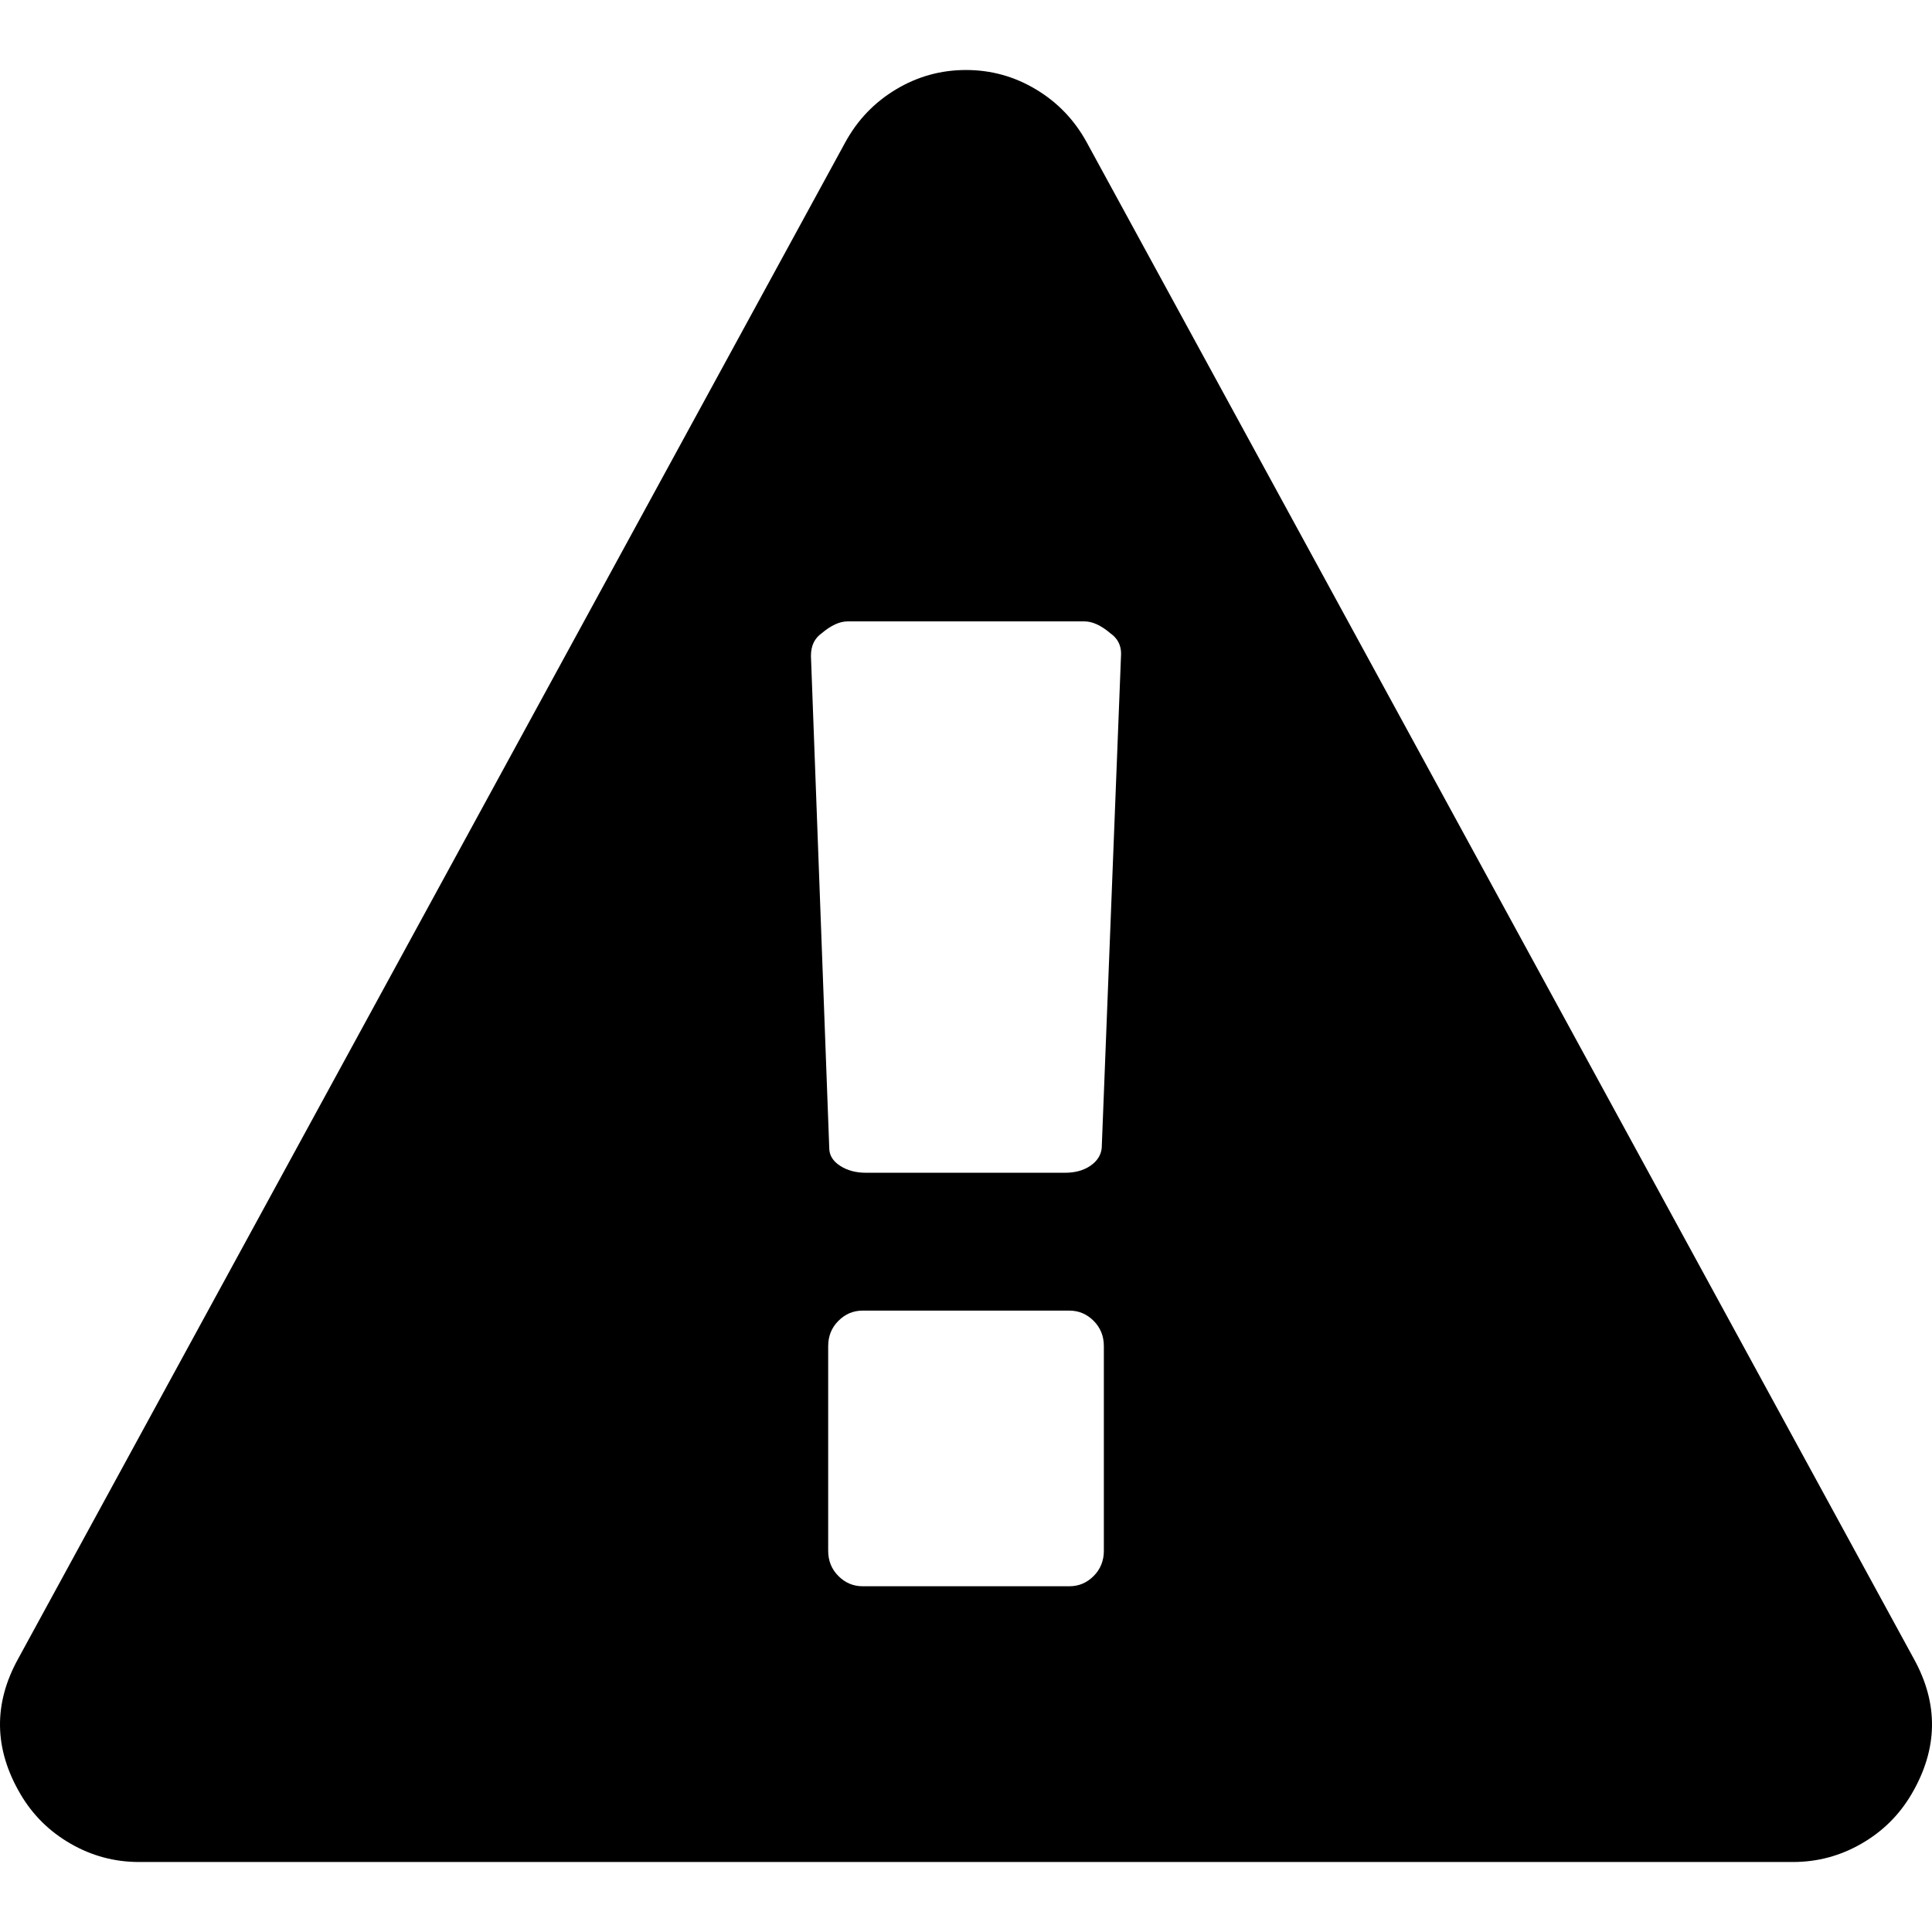
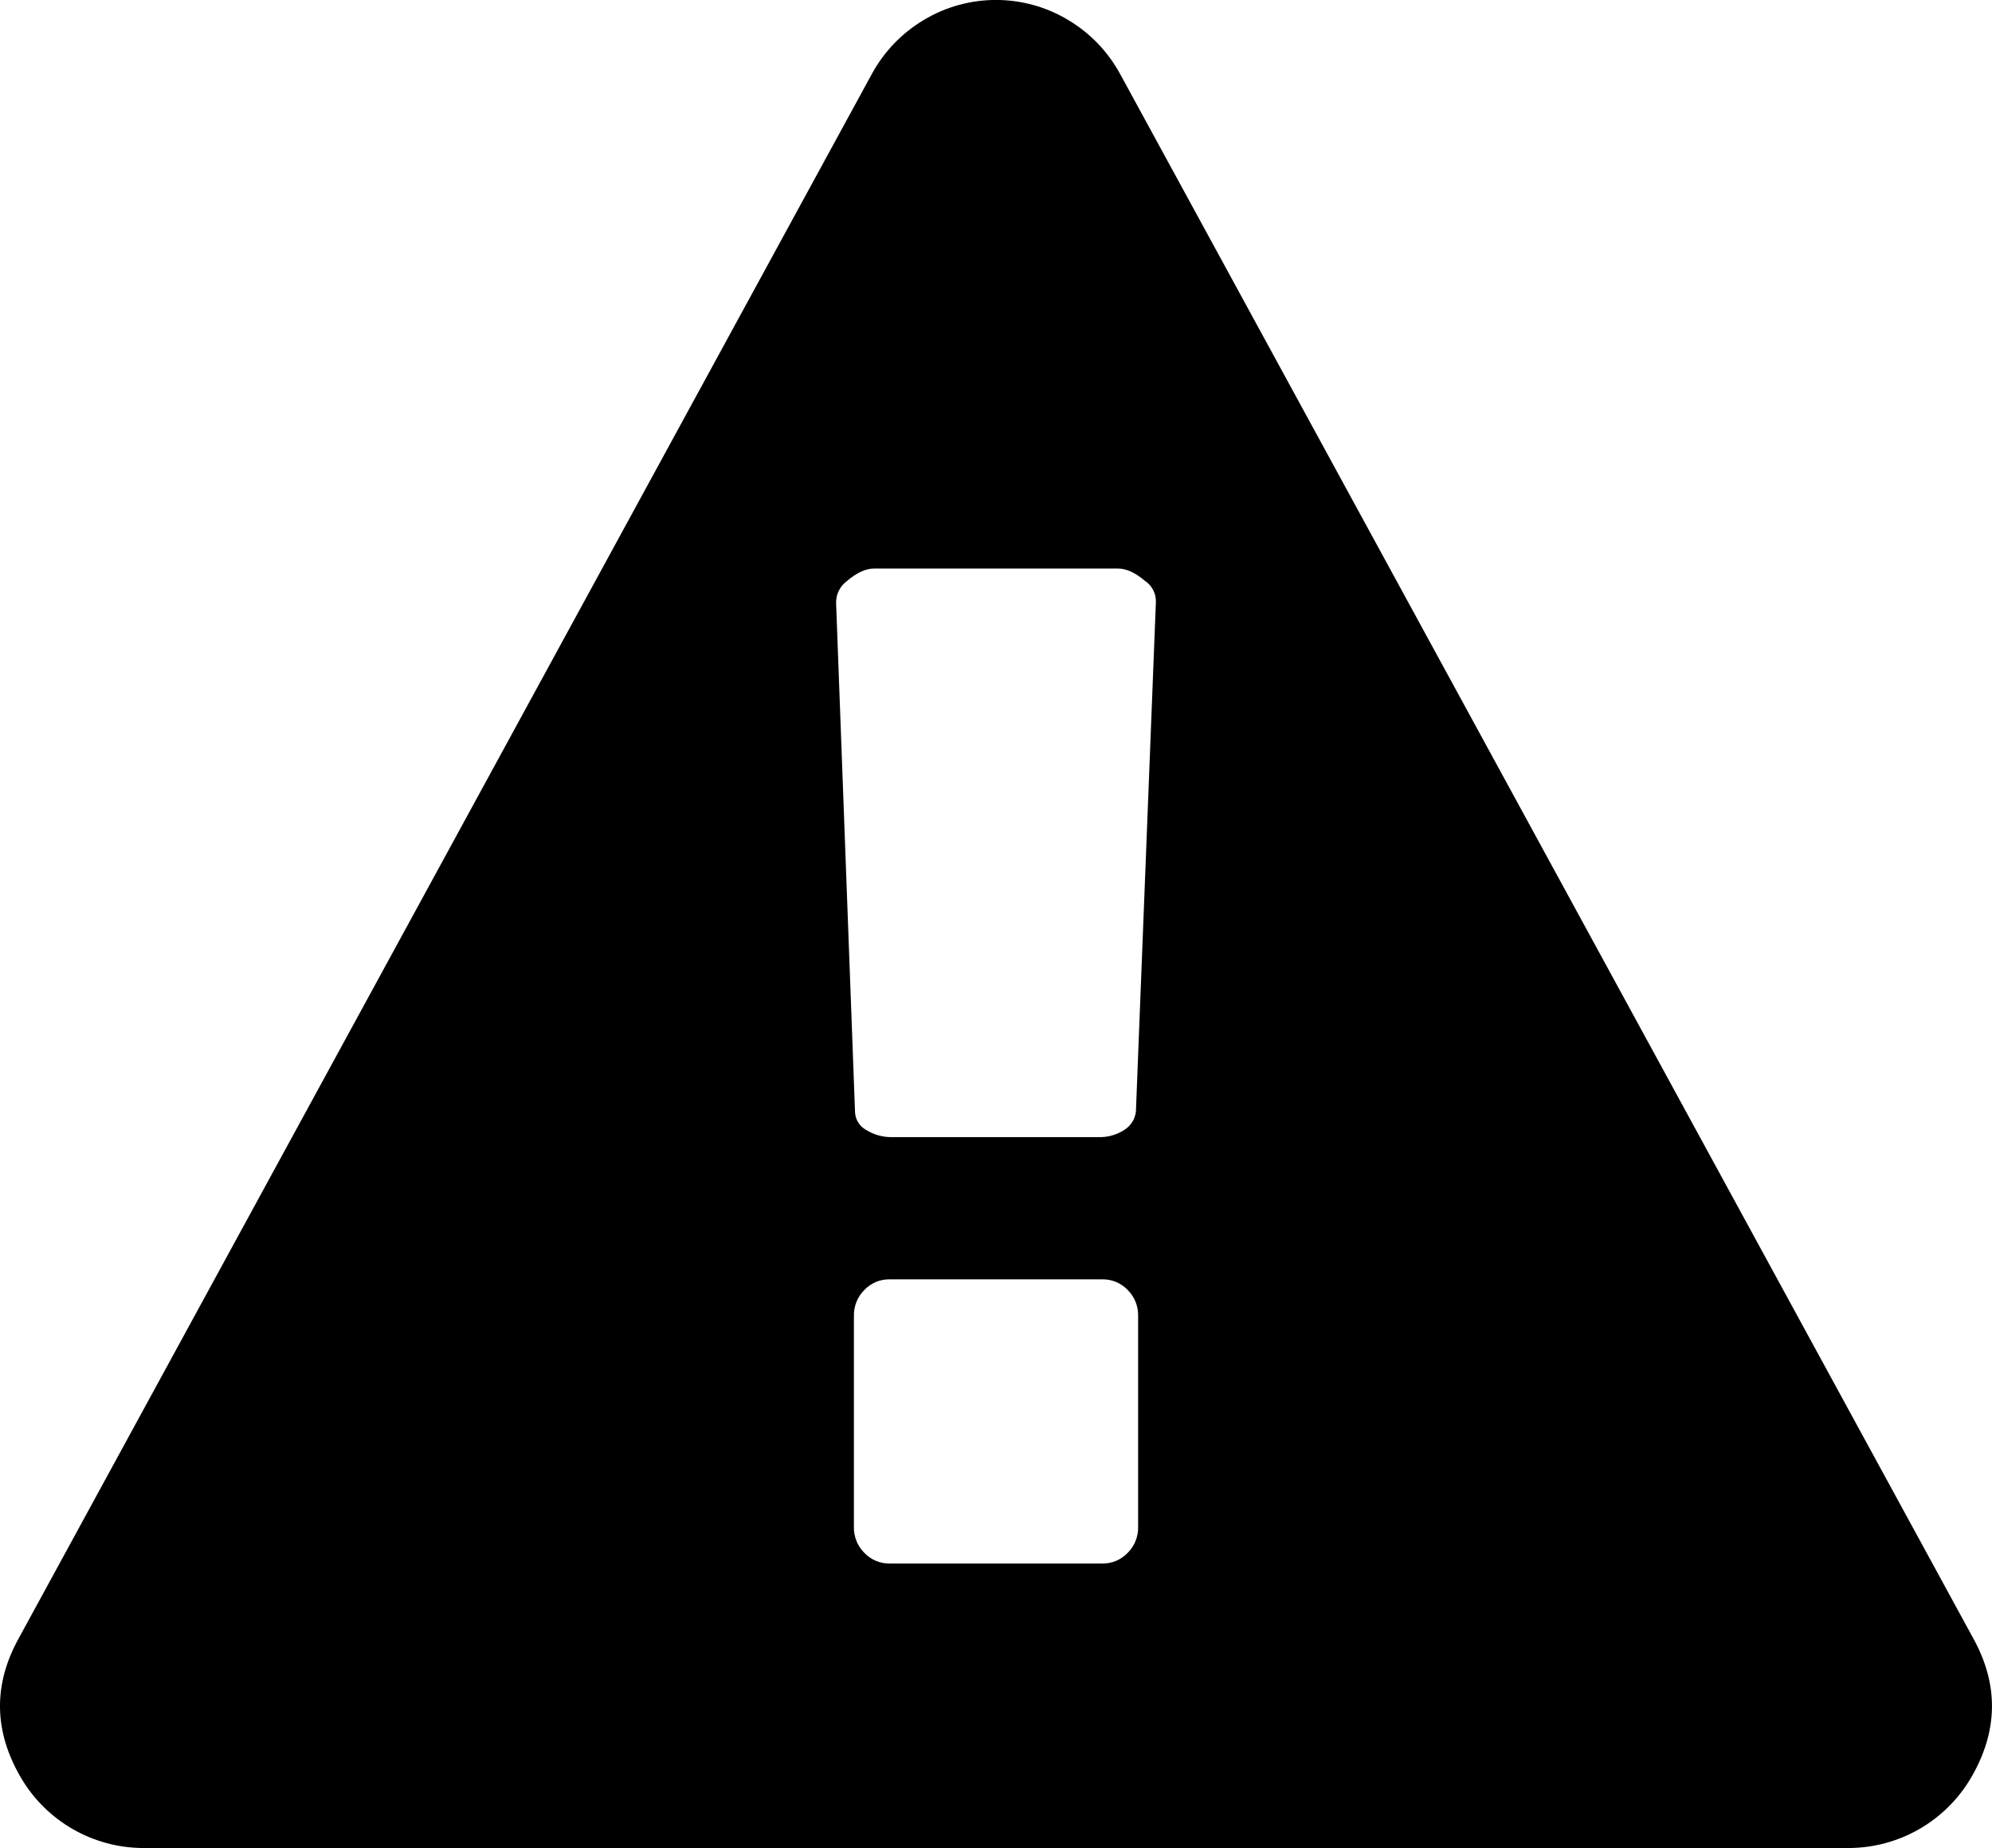
- <svg xmlns="http://www.w3.org/2000/svg" version="1.1" id="Capa_1" x="0px" y="0px" width="512.209px" height="512.209px" viewBox="0 0 512.209 512.209" style="enable-background:new 0 0 512.209 512.209;" xml:space="preserve">
-   <g>
-     <path d="M507.345,439.683L288.084,37.688c-3.237-5.899-7.71-10.564-13.429-13.988c-5.705-3.427-11.893-5.142-18.554-5.142   s-12.85,1.718-18.558,5.142c-5.708,3.424-10.184,8.089-13.418,13.988L4.859,439.683c-6.663,11.998-6.473,23.989,0.57,35.98   c3.239,5.517,7.664,9.897,13.278,13.128c5.618,3.237,11.66,4.859,18.132,4.859h438.529c6.479,0,12.519-1.622,18.134-4.859   c5.62-3.23,10.038-7.611,13.278-13.128C513.823,463.665,514.015,451.681,507.345,439.683z M292.655,411.132   c0,2.662-0.91,4.897-2.71,6.704c-1.807,1.811-3.949,2.71-6.427,2.71h-54.816c-2.474,0-4.616-0.899-6.423-2.71   c-1.809-1.807-2.713-4.042-2.713-6.704v-54.248c0-2.662,0.905-4.897,2.713-6.704c1.807-1.811,3.946-2.71,6.423-2.71h54.812   c2.479,0,4.62,0.899,6.428,2.71c1.803,1.807,2.71,4.042,2.71,6.704v54.248H292.655z M292.088,304.357   c-0.198,1.902-1.198,3.47-3.001,4.709c-1.811,1.238-4.046,1.854-6.711,1.854h-52.82c-2.663,0-4.947-0.62-6.849-1.854   c-1.908-1.243-2.858-2.807-2.858-4.716l-4.853-130.47c0-2.667,0.953-4.665,2.856-5.996c2.474-2.093,4.758-3.14,6.854-3.14h62.809   c2.098,0,4.38,1.043,6.854,3.14c1.902,1.331,2.851,3.14,2.851,5.424L292.088,304.357z" />
+ <svg xmlns="http://www.w3.org/2000/svg" viewBox="0 0 512.21 475.09">
+   <g id="Livello_2" data-name="Livello 2">
+     <g id="Capa_1" data-name="Capa 1">
+       <path d="M507.34,421.13l-219.26-402a36.42,36.42,0,0,0-13.43-14,36.05,36.05,0,0,0-37.11,0,36.45,36.45,0,0,0-13.42,14L4.86,421.13q-10,18,.57,36a36.56,36.56,0,0,0,31.41,18H475.37a36.56,36.56,0,0,0,31.41-18Q517.34,439.11,507.34,421.13ZM292.65,392.57a9.13,9.13,0,0,1-2.71,6.7,8.77,8.77,0,0,1-6.43,2.71H228.7a8.76,8.76,0,0,1-6.42-2.71,9.1,9.1,0,0,1-2.71-6.7V338.33a9.11,9.11,0,0,1,2.71-6.7,8.76,8.76,0,0,1,6.42-2.71h54.81a8.77,8.77,0,0,1,6.43,2.71,9.12,9.12,0,0,1,2.71,6.7v54.25h0Zm-.57-106.77a6.39,6.39,0,0,1-3,4.71,11.61,11.61,0,0,1-6.71,1.85H229.56a12.31,12.31,0,0,1-6.85-1.85,5.48,5.48,0,0,1-2.86-4.72L215,155.32a6.83,6.83,0,0,1,2.86-6q3.71-3.14,6.85-3.14h62.81q3.15,0,6.85,3.14a6.28,6.28,0,0,1,2.85,5.42Z" />
+     </g>
  </g>
-   <g>
- </g>
-   <g>
- </g>
-   <g>
- </g>
-   <g>
- </g>
-   <g>
- </g>
-   <g>
- </g>
-   <g>
- </g>
-   <g>
- </g>
-   <g>
- </g>
-   <g>
- </g>
-   <g>
- </g>
-   <g>
- </g>
-   <g>
- </g>
-   <g>
- </g>
-   <g>
- </g>
</svg>
